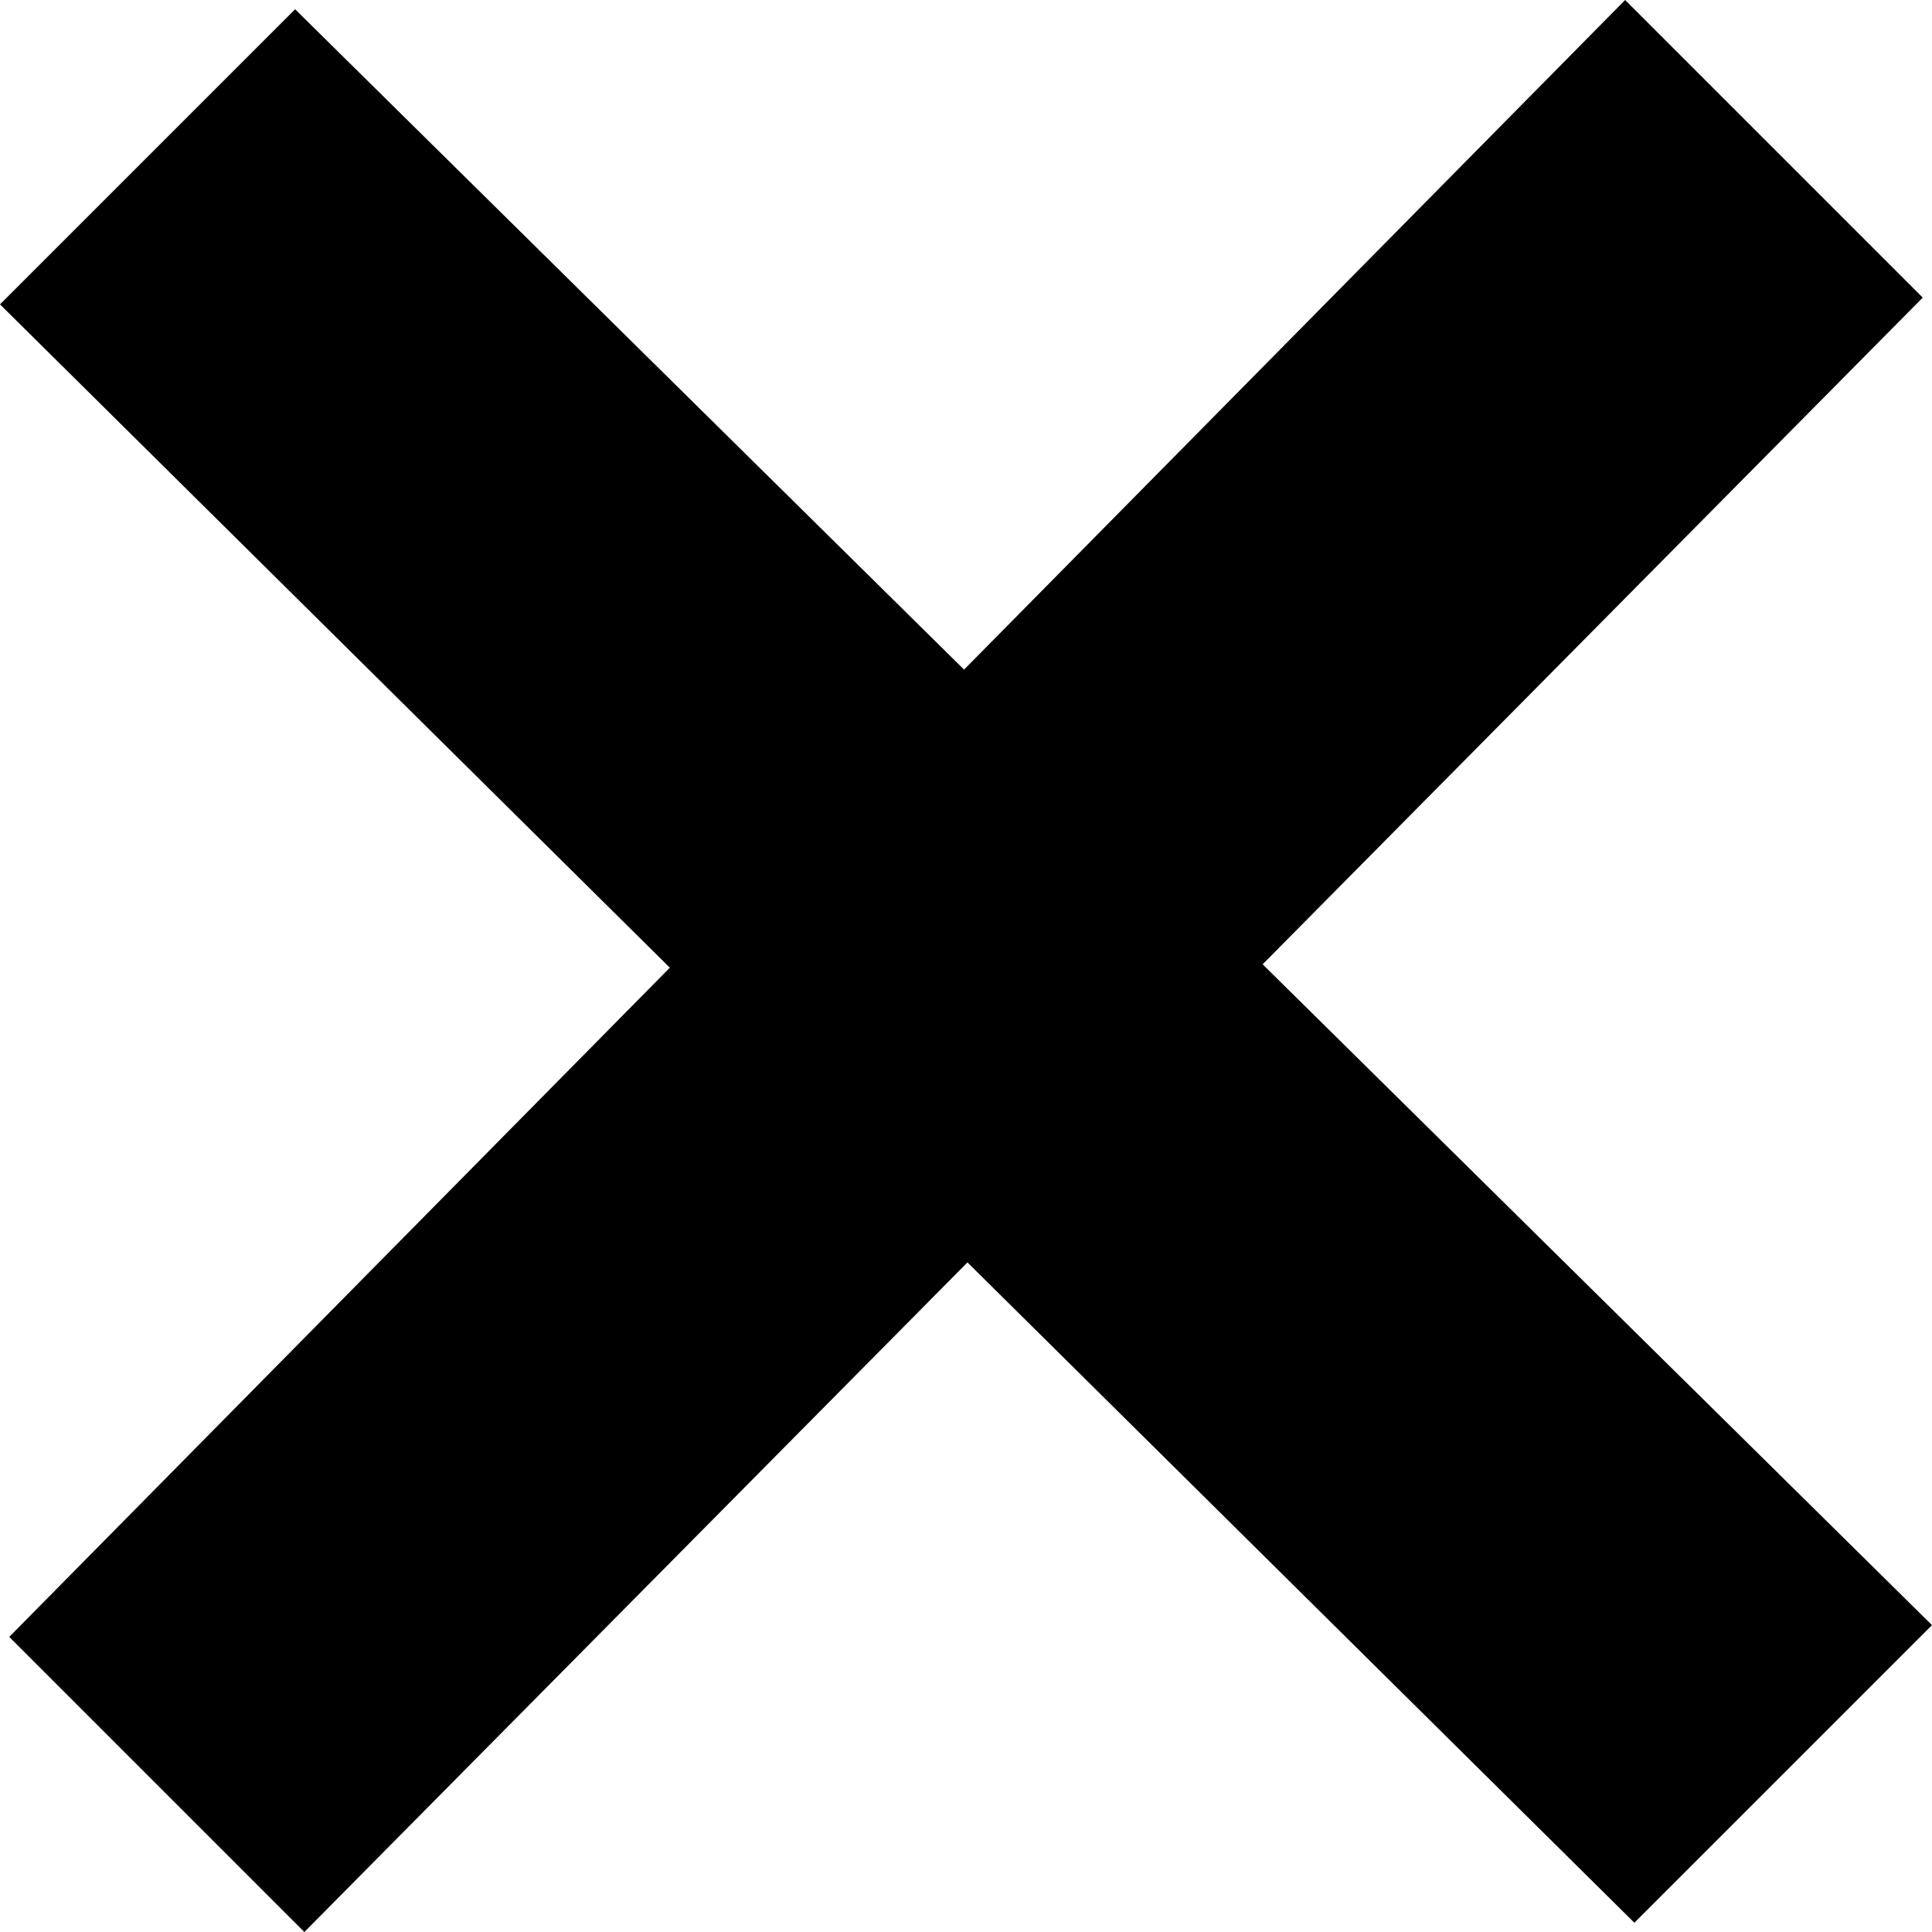
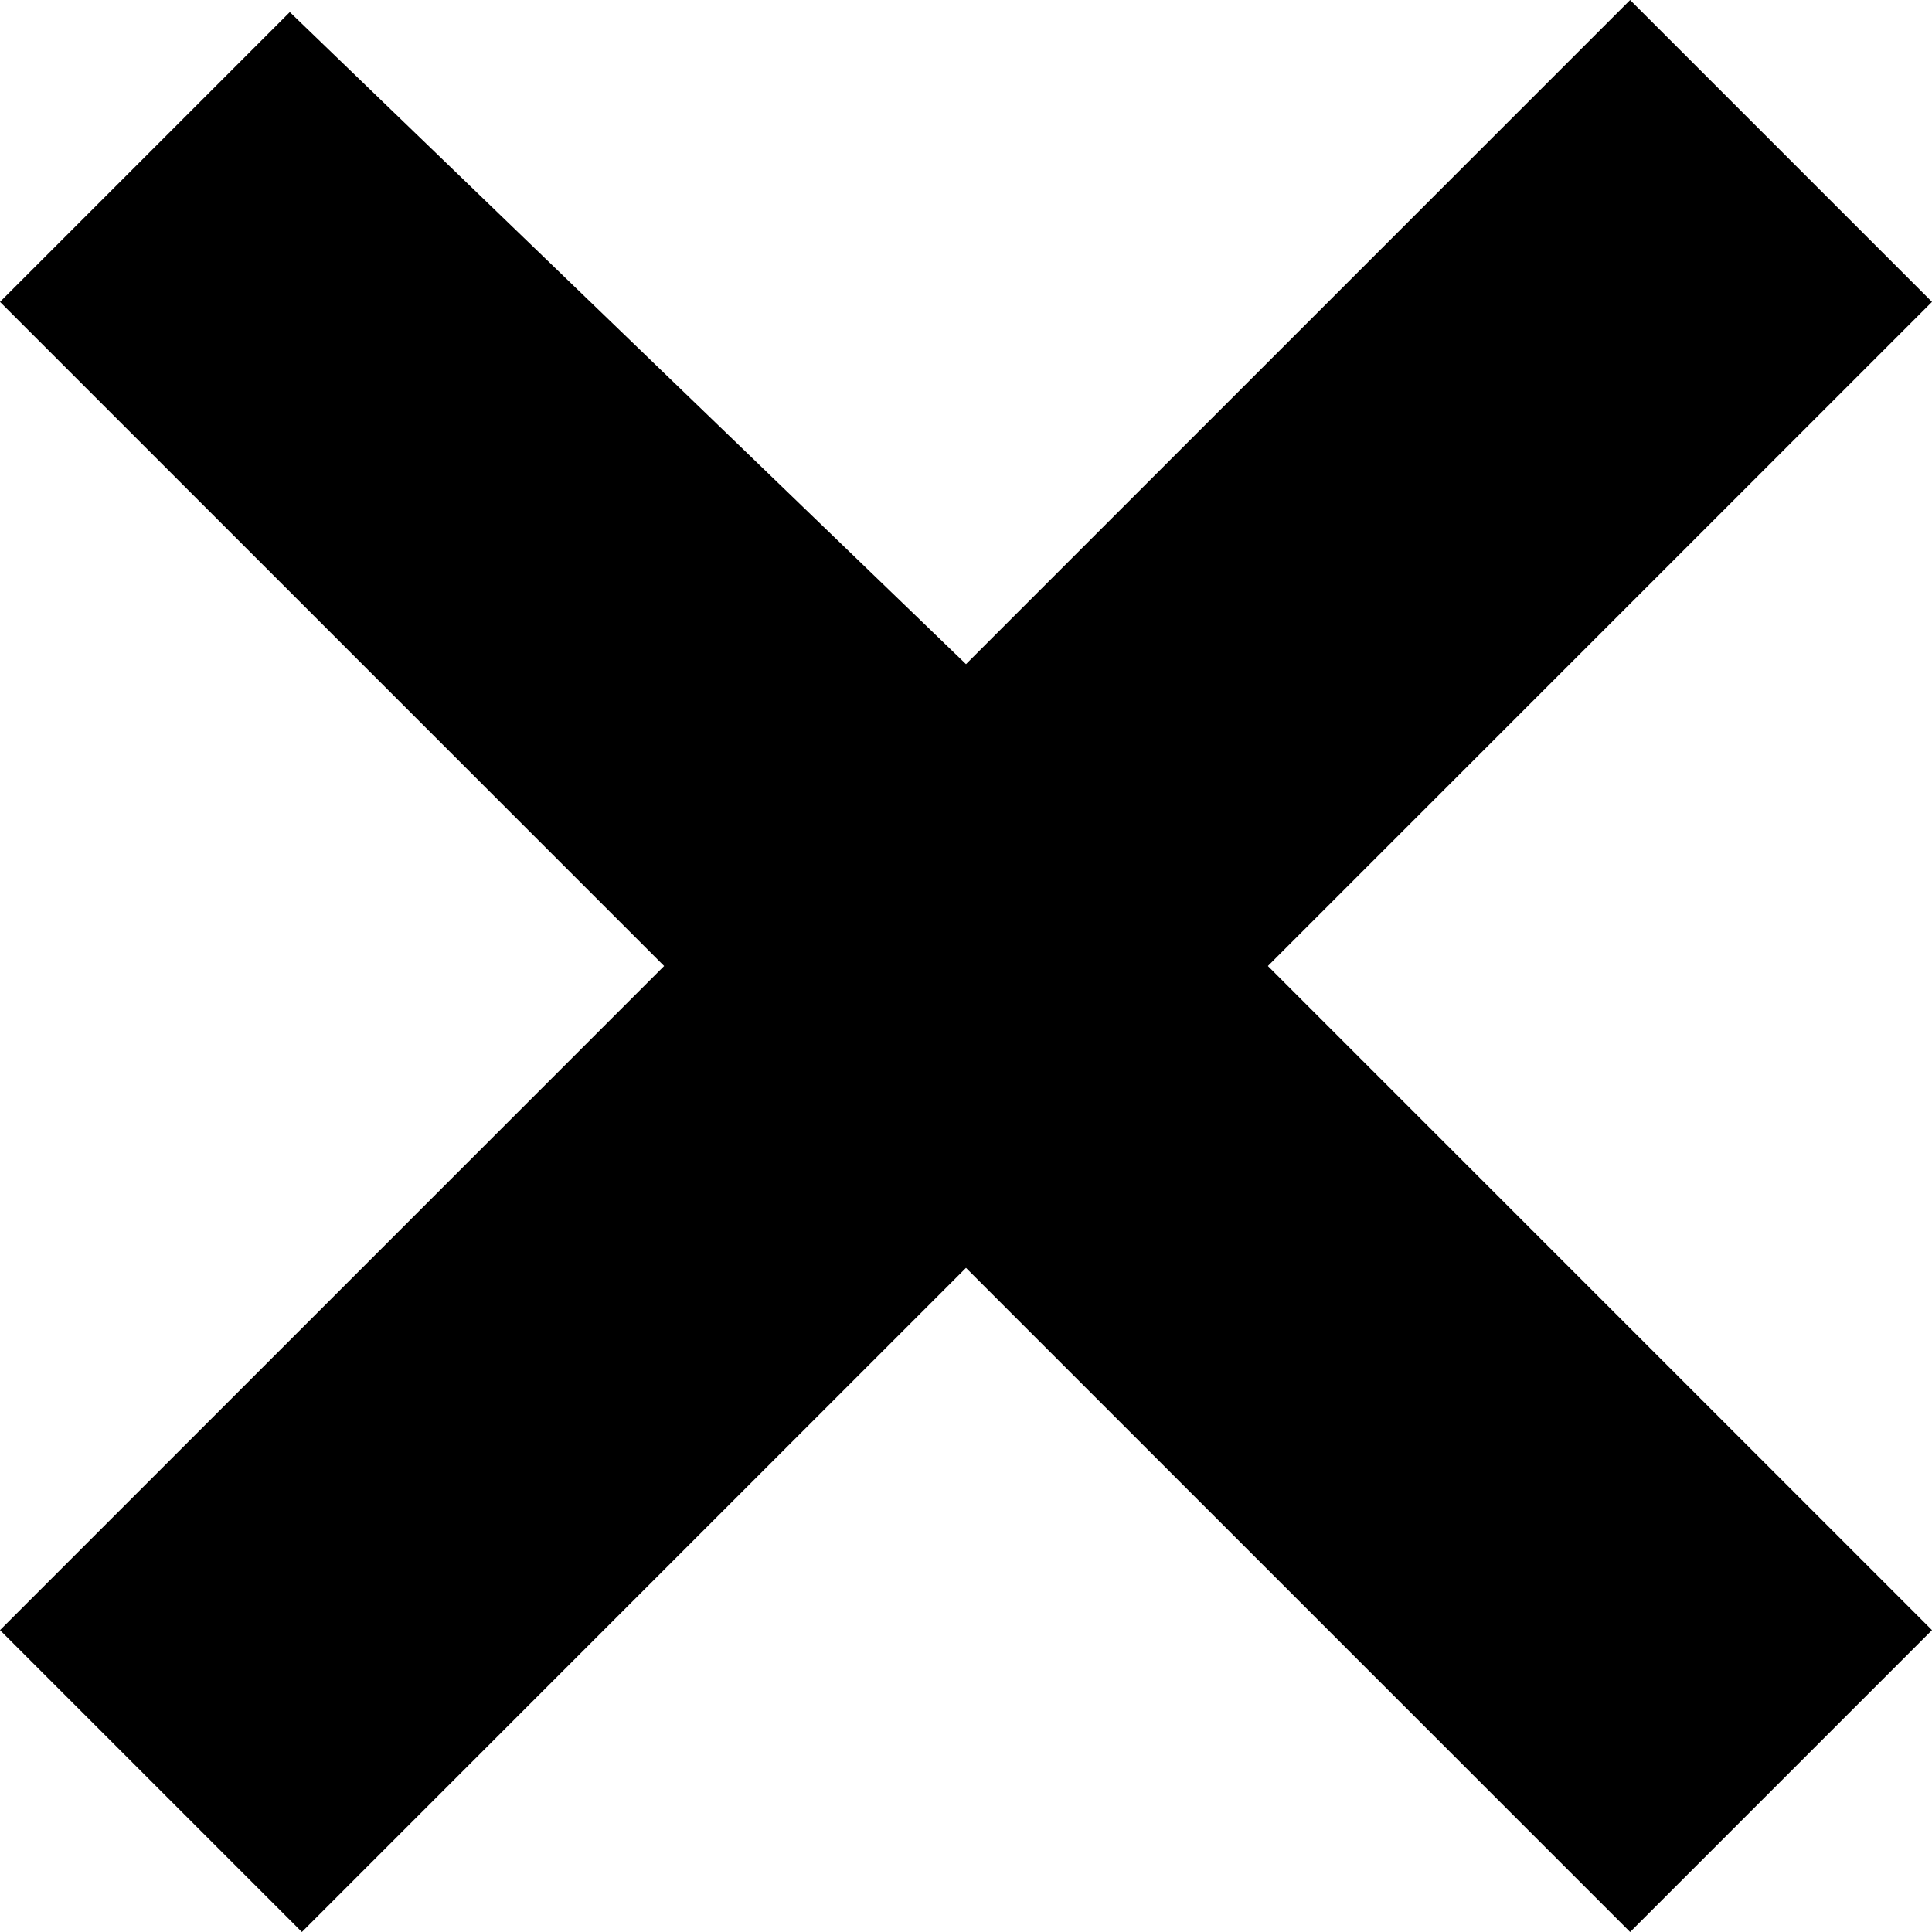
- <svg xmlns="http://www.w3.org/2000/svg" width="24" height="24" viewBox="0 0 24 24">
-   <path d="M24 20.188l-8.315-8.209 8.2-8.282-3.697-3.697-8.212 8.318-8.31-8.203-3.666 3.666 8.321 8.24-8.206 8.313 3.666 3.666 8.237-8.318 8.285 8.203z" />
+ <svg xmlns="http://www.w3.org/2000/svg" version="1.1" id="Camada_1" x="0px" y="0px" viewBox="0 0 16 16" style="enable-background:new 0 0 16 16;" xml:space="preserve">
+   <path d="M16,13.5L10.5,8l5.5-5.5L13.5,0L8,5.5L2.4,0.1L0,2.5L5.5,8l-5.5,5.5L2.5,16L8,10.5l5.5,5.5L16,13.5z" />
</svg>
